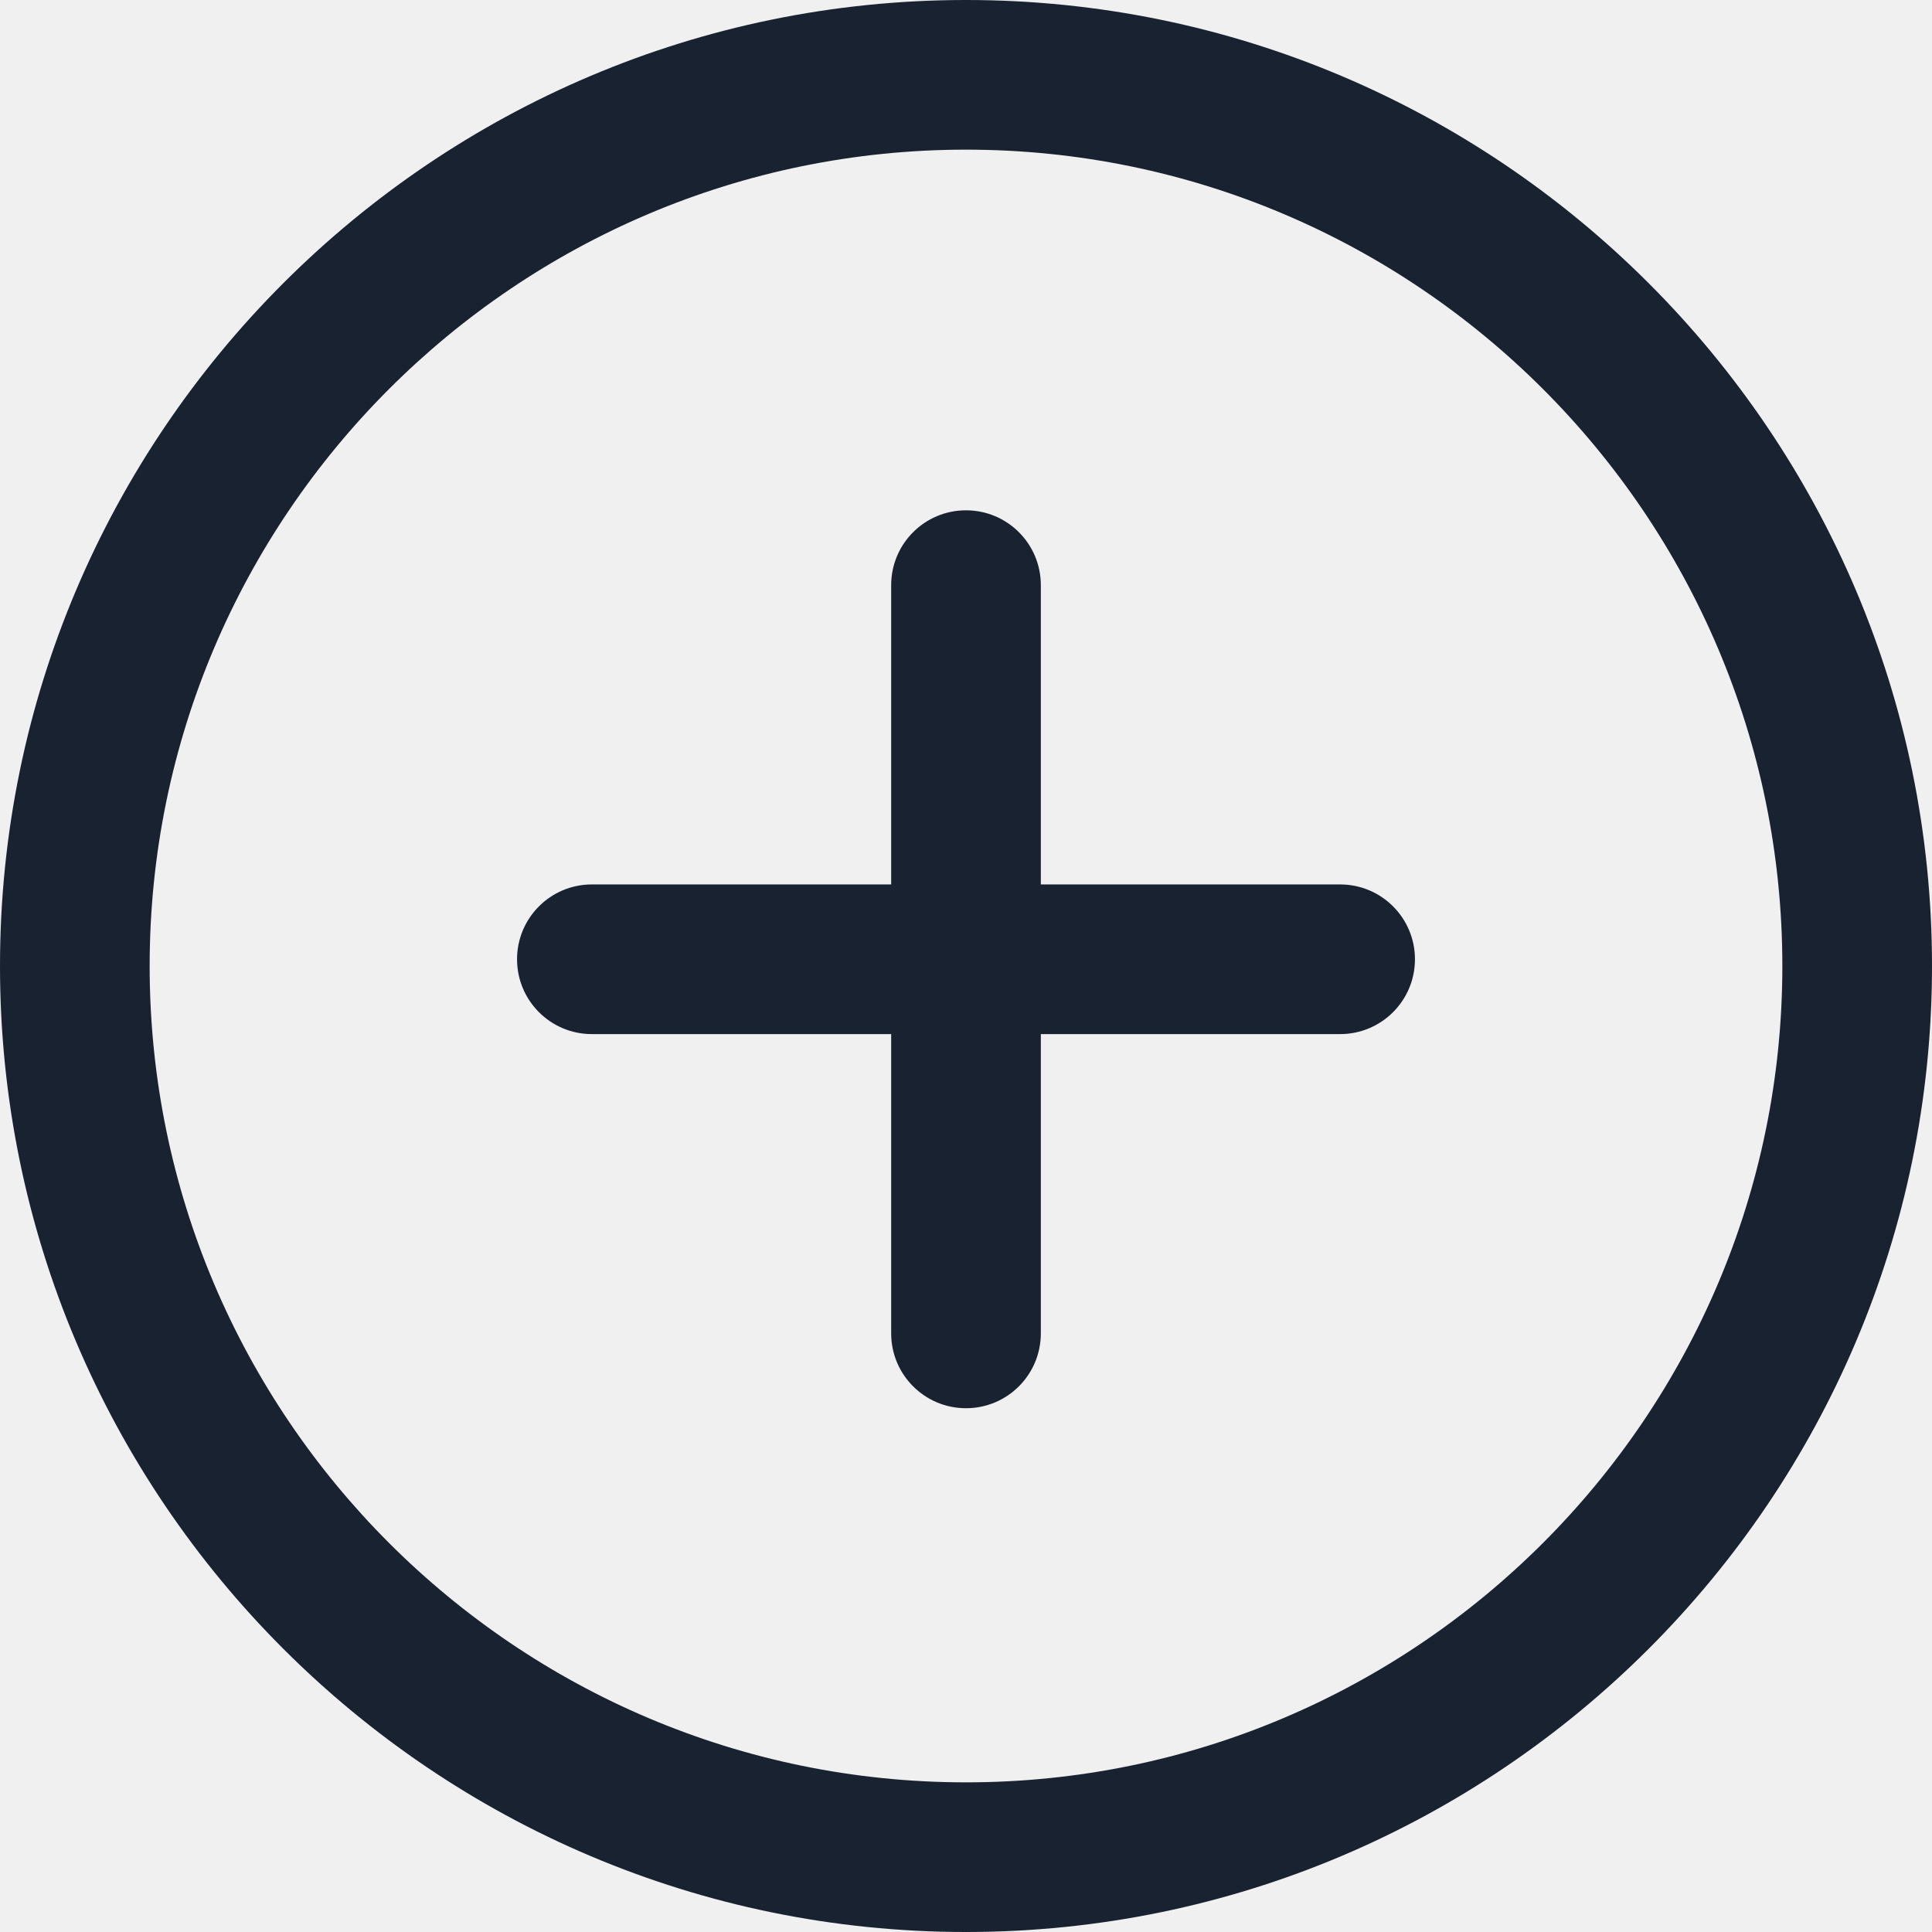
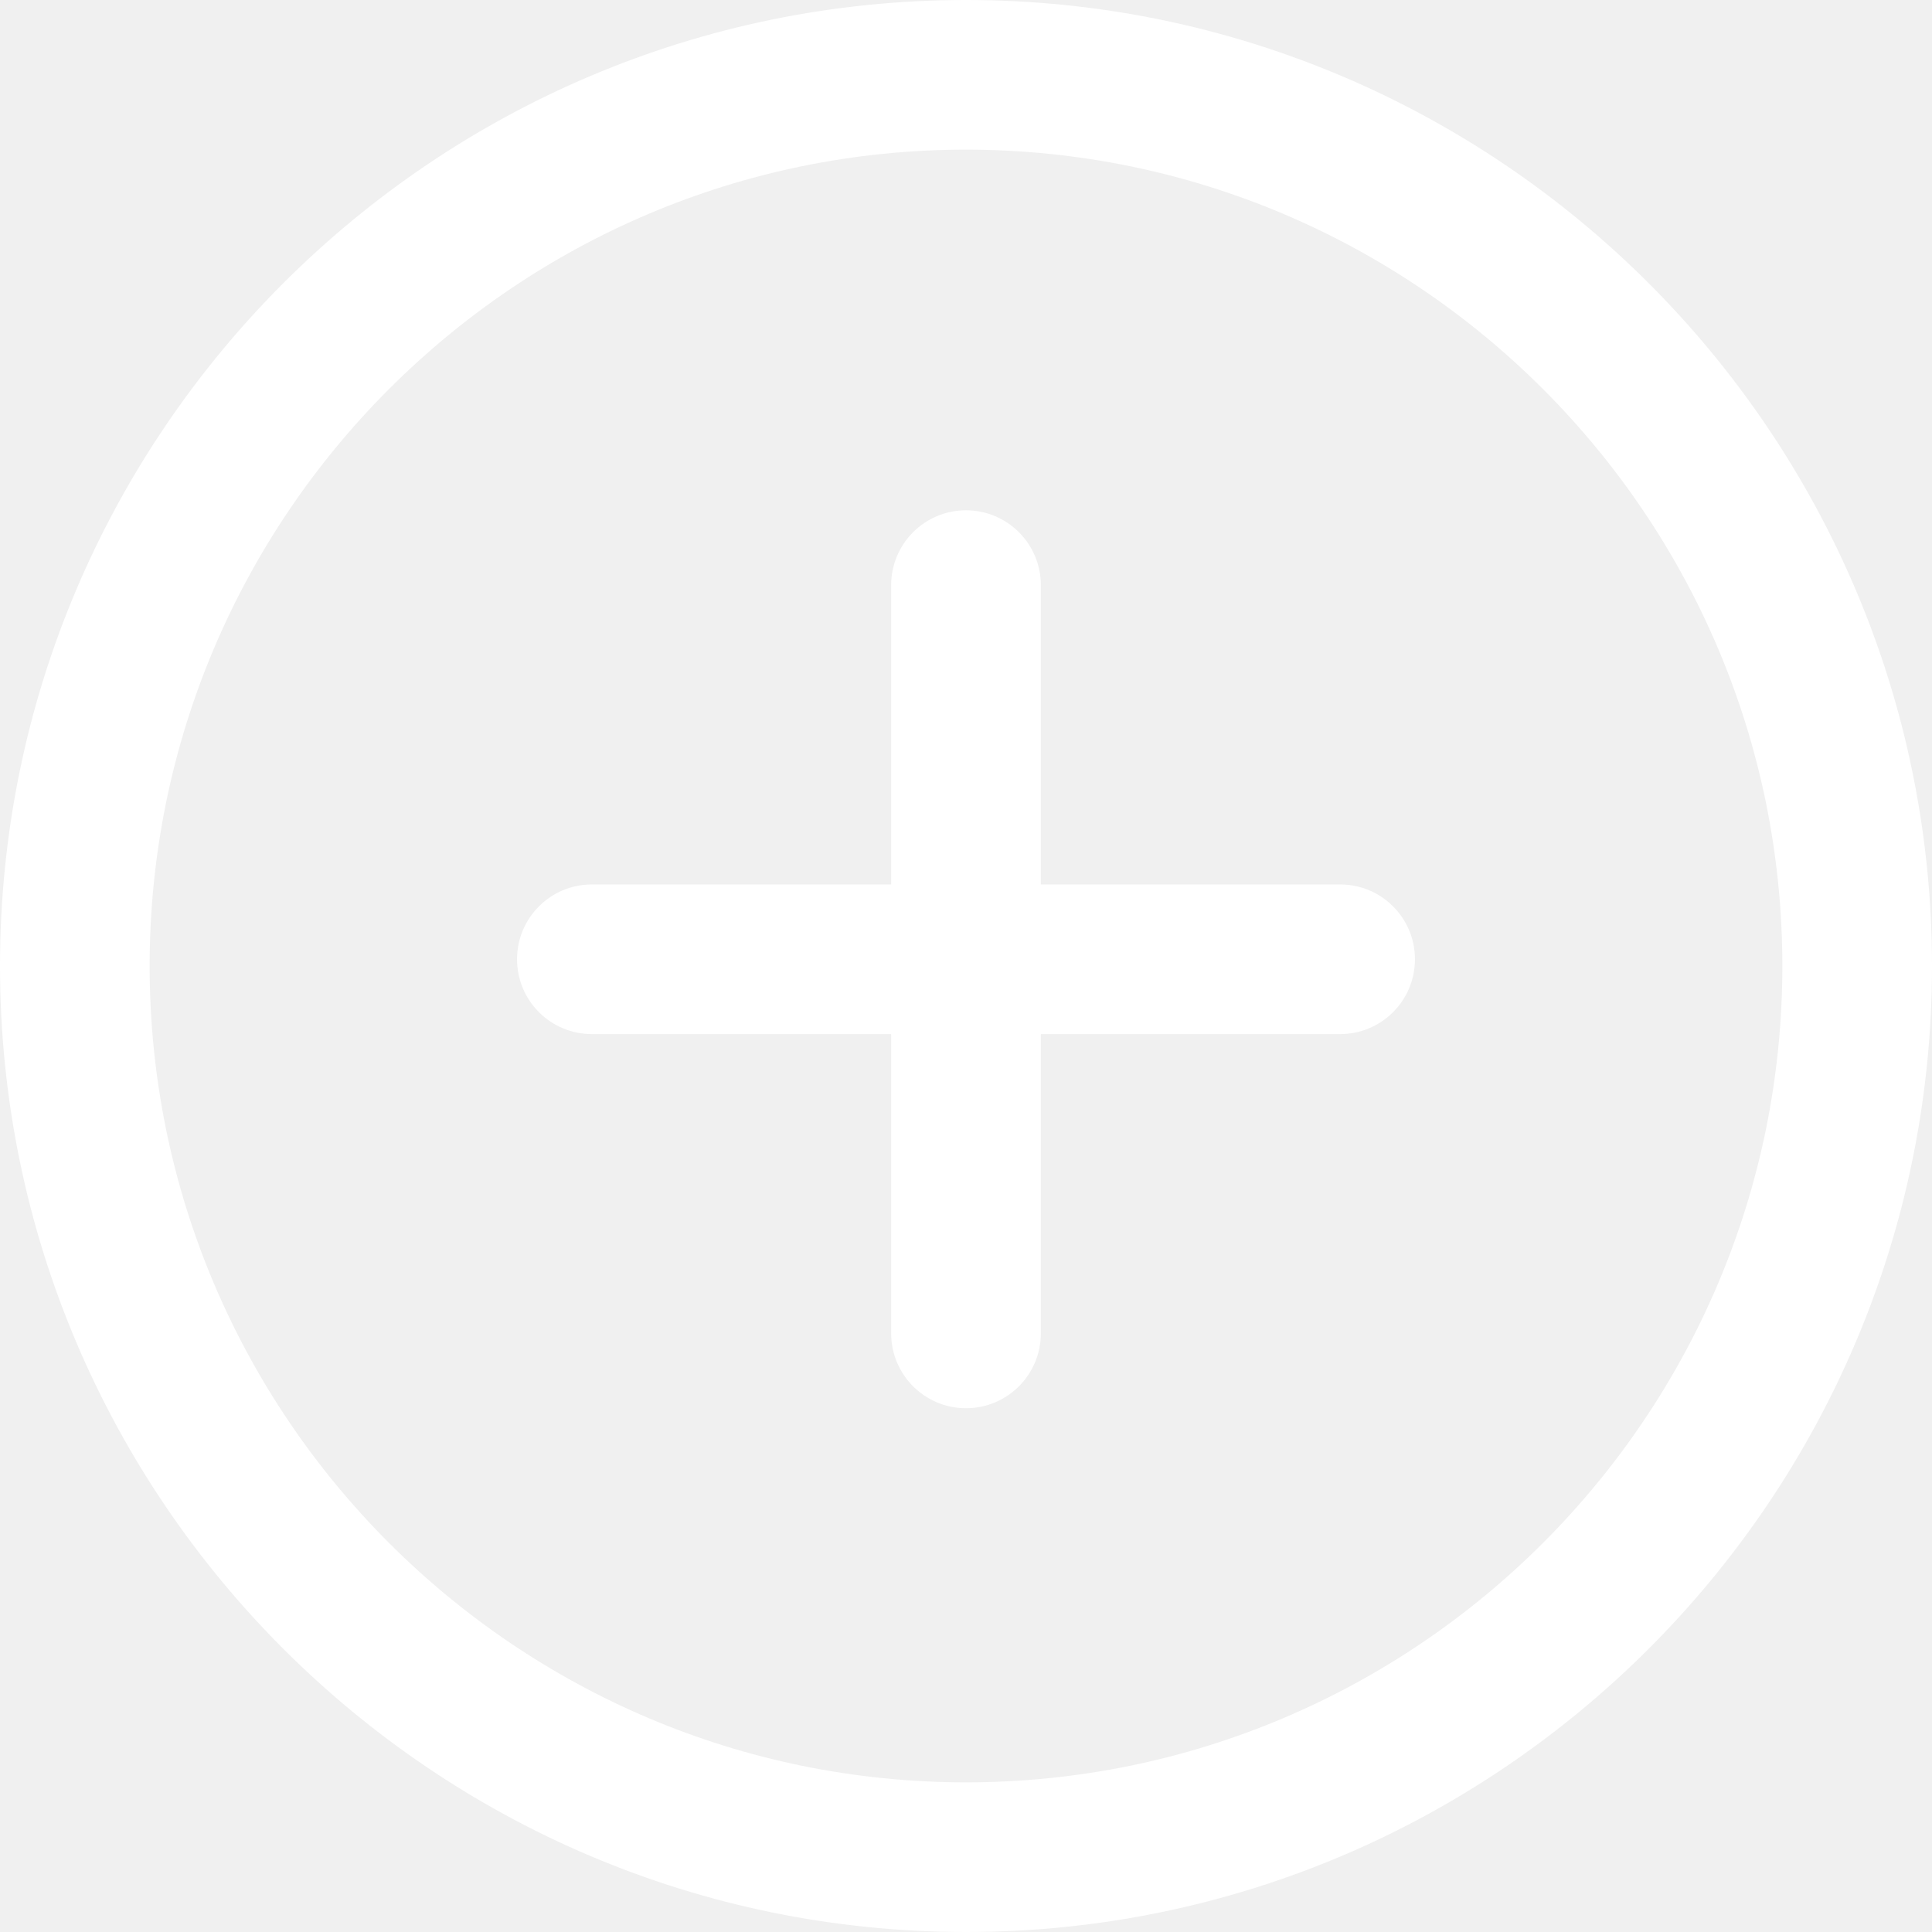
<svg xmlns="http://www.w3.org/2000/svg" version="1.1" id="Capa_1" x="0px" y="0px" viewBox="0 0 512 512" style="enable-background:new 0 0 512 512;" xml:space="preserve">
  <g>
    <g>
-       <path style="fill: #192231;" d="M256,0C114.833,0,0,114.833,0,256s114.833,256,256,256s256-114.853,256-256S397.167,0,256,0z M256,472.341    c-119.275,0-216.341-97.046-216.341-216.341S136.725,39.659,256,39.659S472.341,136.705,472.341,256S375.295,472.341,256,472.341z    " />
+       <path style="fill: #fff;" d="M256,0C114.833,0,0,114.833,0,256s114.833,256,256,256s256-114.853,256-256S397.167,0,256,0z M256,472.341    c-119.275,0-216.341-97.046-216.341-216.341S136.725,39.659,256,39.659S472.341,136.705,472.341,256S375.295,472.341,256,472.341z    " />
    </g>
  </g>
  <g>
    <g>
-       <path style="fill: #192231;" d="M355.148,234.386H275.83v-79.318c0-10.946-8.864-19.83-19.83-19.83s-19.83,8.884-19.83,19.83v79.318h-79.318    c-10.966,0-19.83,8.884-19.83,19.83s8.864,19.83,19.83,19.83h79.318v79.318c0,10.946,8.864,19.83,19.83,19.83    s19.83-8.884,19.83-19.83v-79.318h79.318c10.966,0,19.83-8.884,19.83-19.83S366.114,234.386,355.148,234.386z" />
+       <path style="fill: #fff;" d="M355.148,234.386H275.83v-79.318c0-10.946-8.864-19.83-19.83-19.83s-19.83,8.884-19.83,19.83v79.318h-79.318    c-10.966,0-19.83,8.884-19.83,19.83s8.864,19.83,19.83,19.83h79.318v79.318c0,10.946,8.864,19.83,19.83,19.83    s19.83-8.884,19.83-19.83v-79.318h79.318c10.966,0,19.83-8.884,19.83-19.83S366.114,234.386,355.148,234.386z" />
    </g>
  </g>
  <g>
</g>
  <g>
</g>
  <g>
</g>
  <g>
</g>
  <g>
</g>
  <g>
</g>
  <g>
</g>
  <g>
</g>
  <g>
</g>
  <g>
</g>
  <g>
</g>
  <g>
</g>
  <g>
</g>
  <g>
</g>
  <g>
</g>
</svg>
